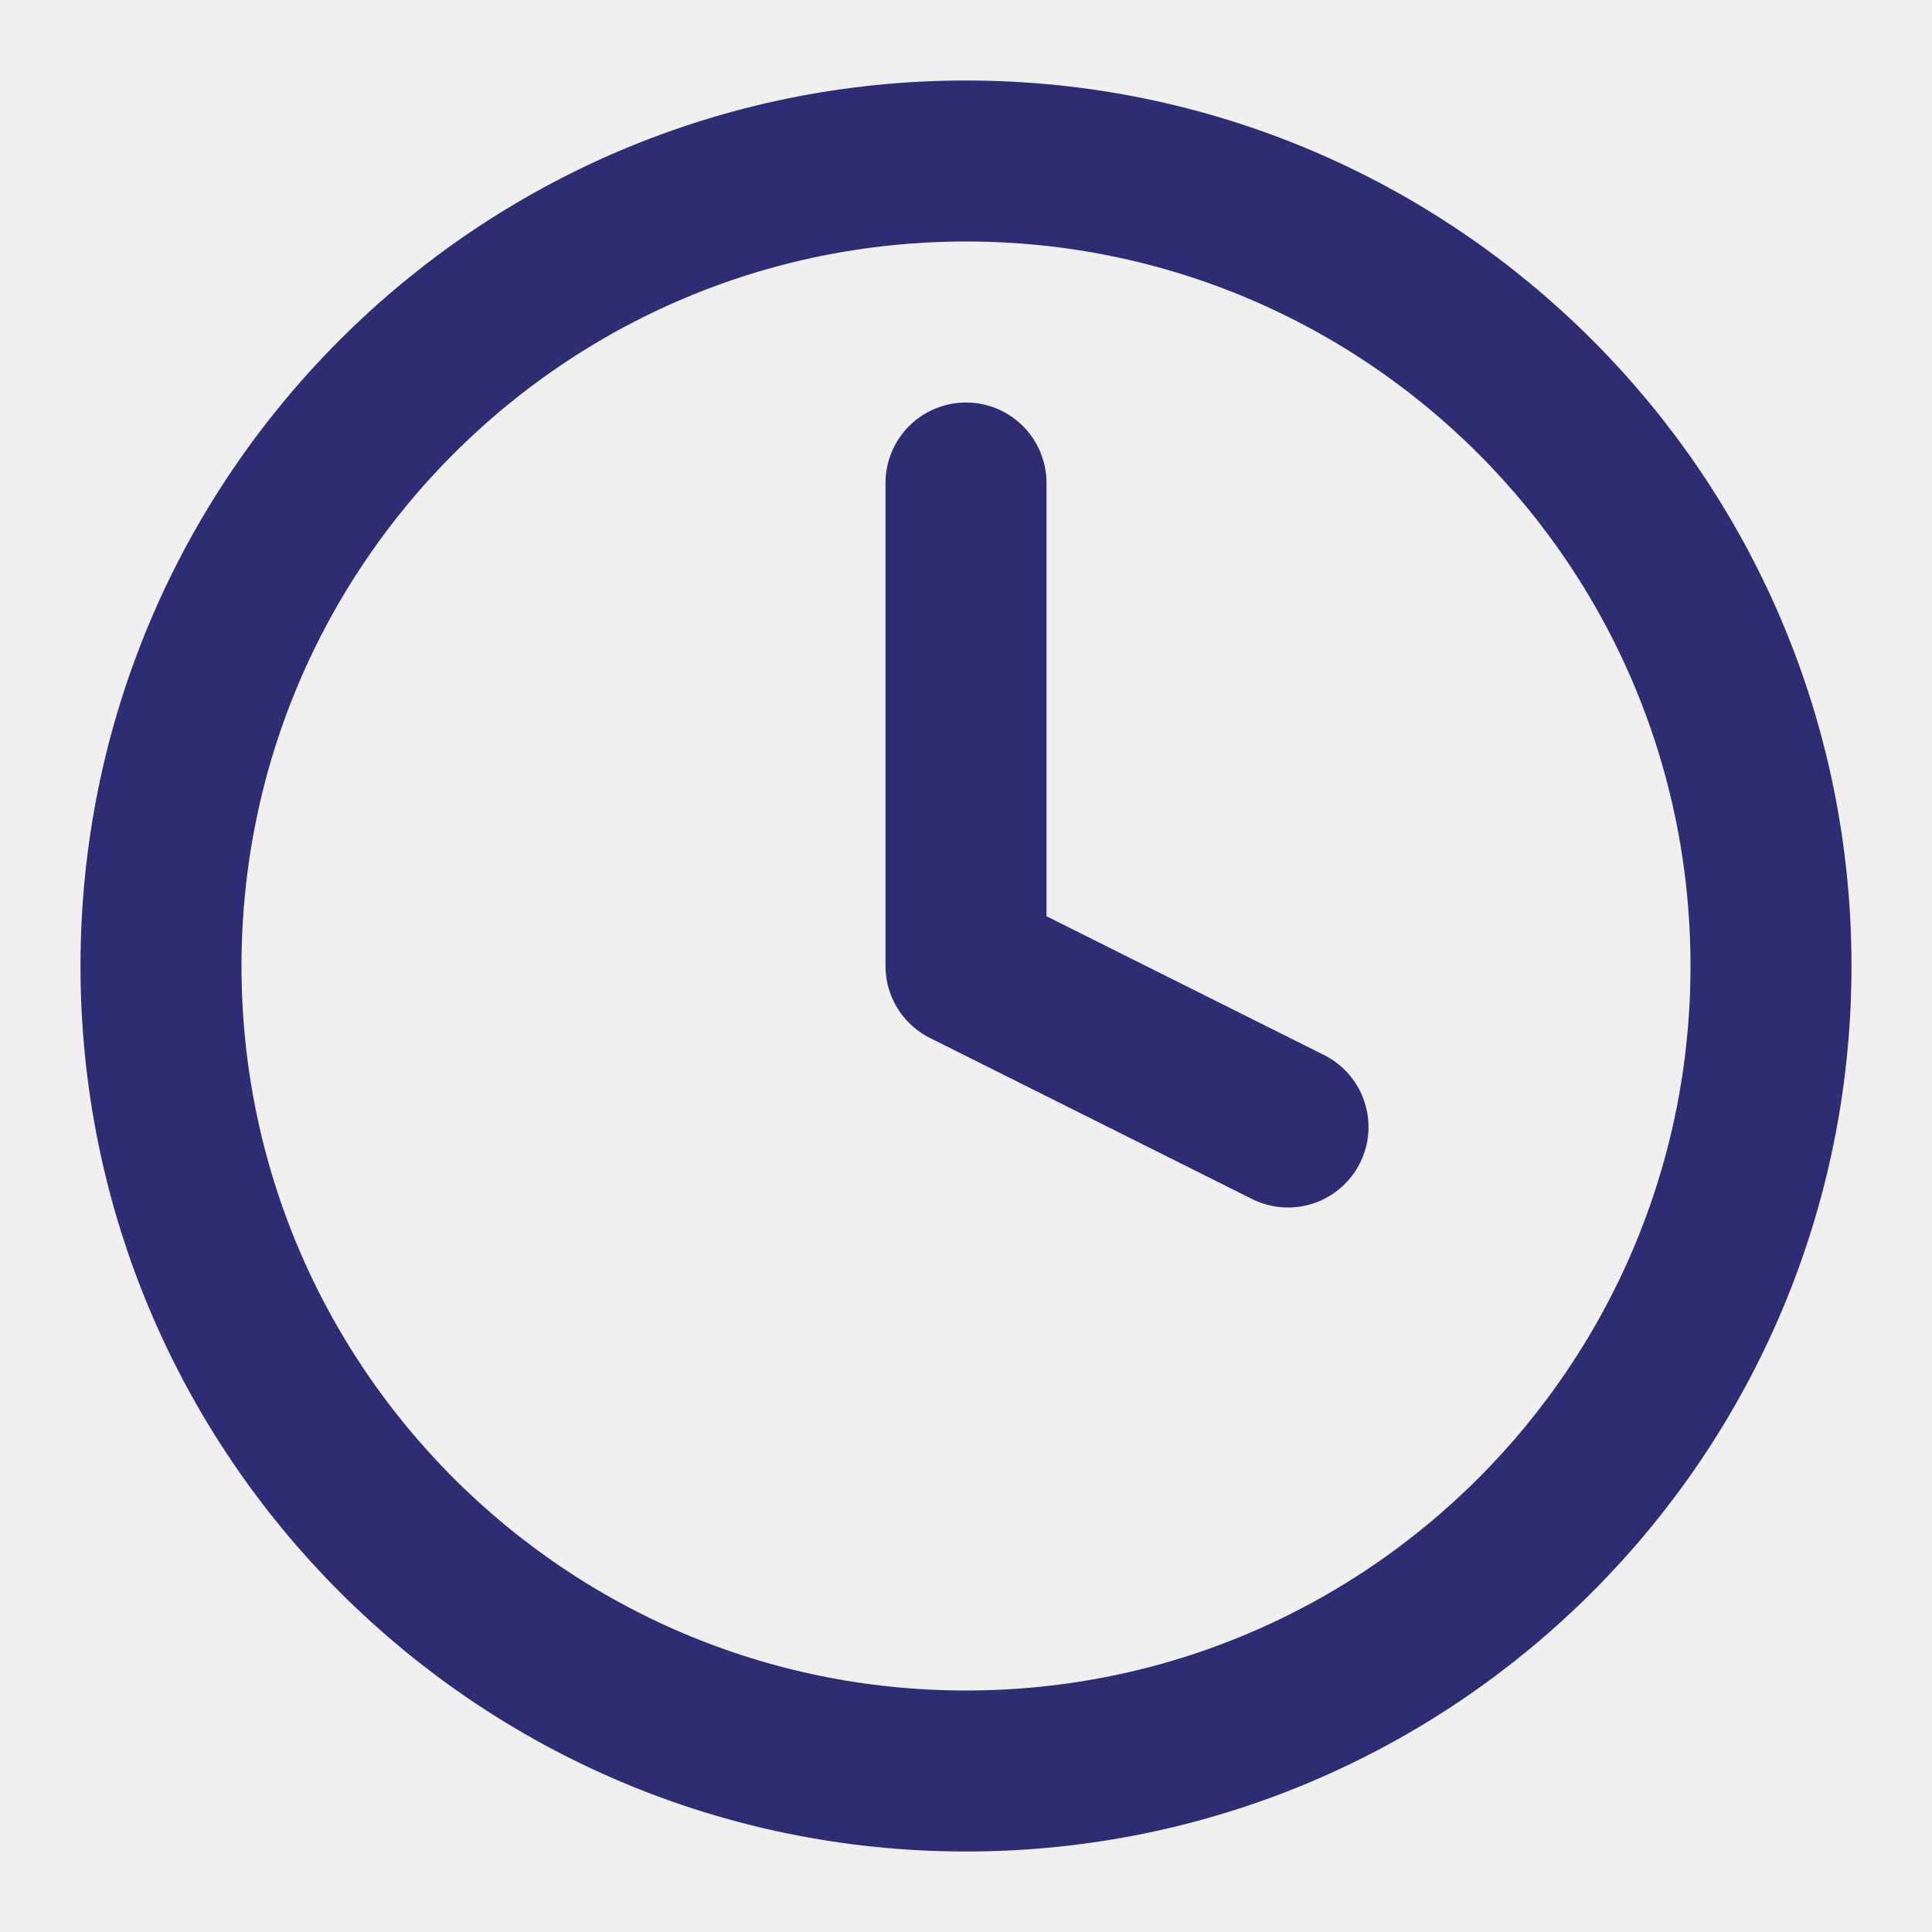
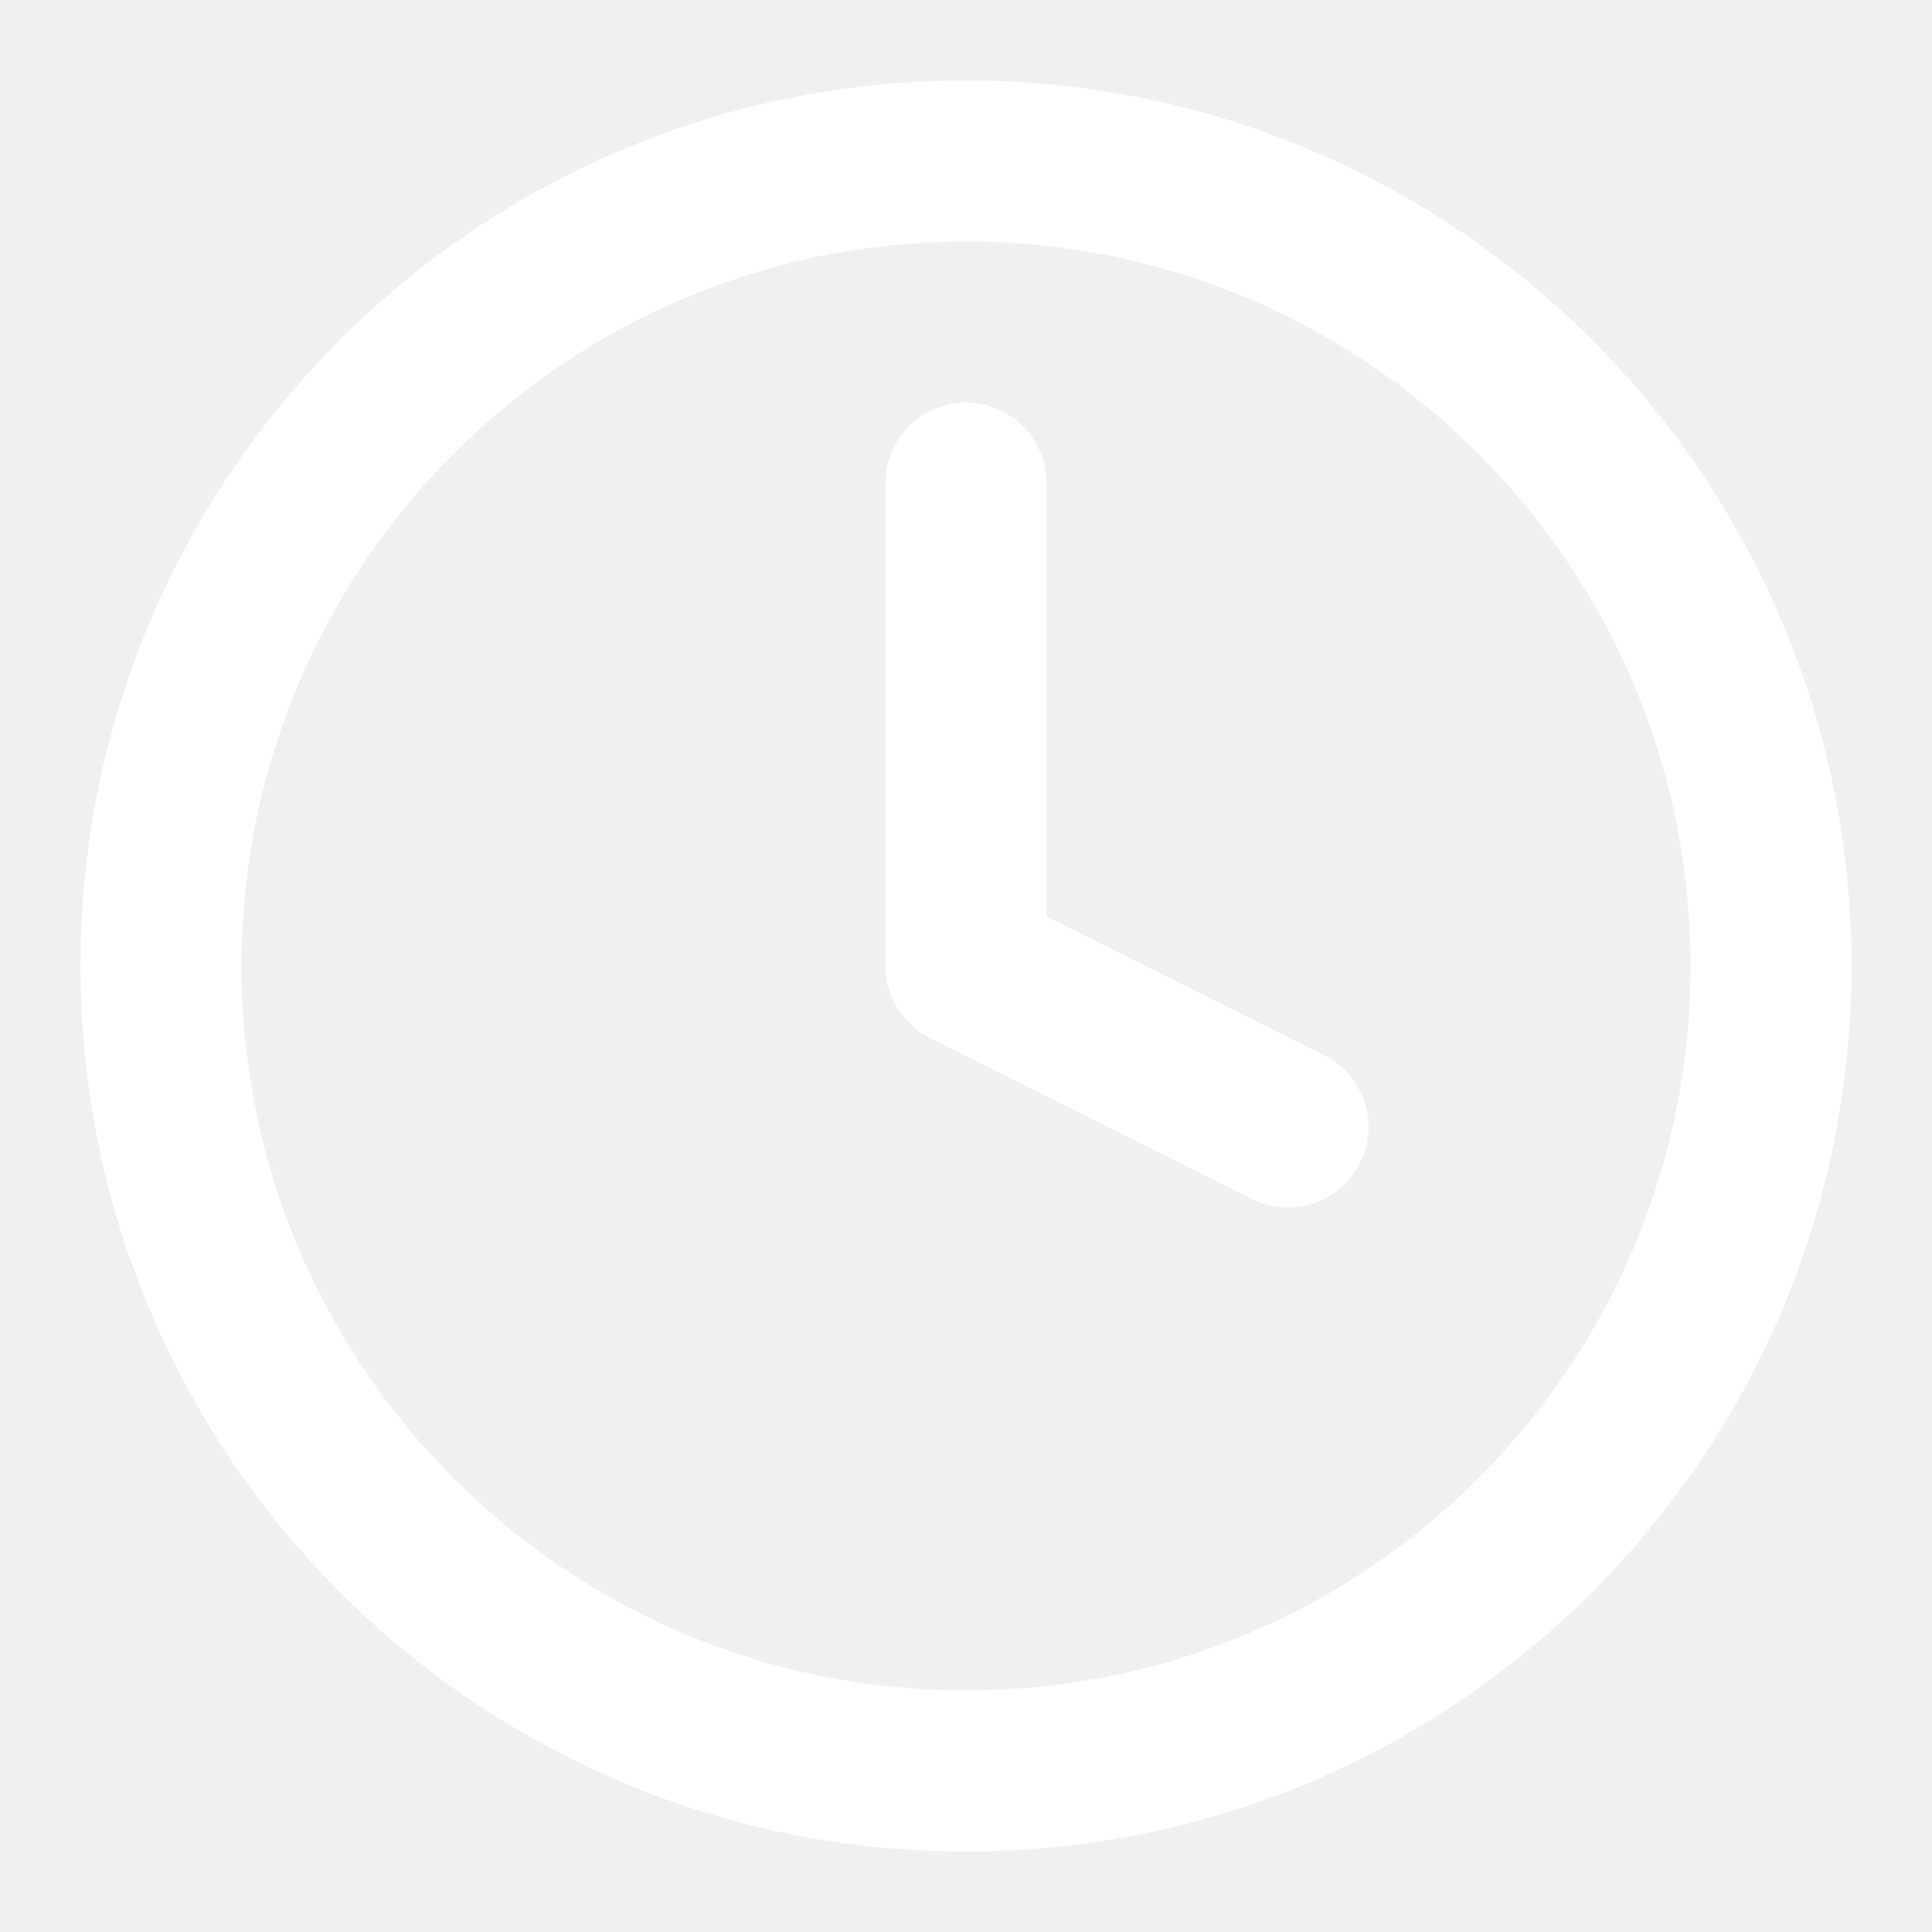
<svg xmlns="http://www.w3.org/2000/svg" width="24" height="24" viewBox="0 0 24 24" fill="none">
-   <path d="M12 22C17.523 22 22 17.523 22 12C22 6.477 17.523 2 12 2C6.477 2 2 6.477 2 12C2 17.523 6.477 22 12 22Z" stroke="#2E2C72" stroke-width="2" stroke-linecap="round" stroke-linejoin="round" />
-   <path d="M12 6V12L16 14" stroke="#2E2C72" stroke-width="2" stroke-linecap="round" stroke-linejoin="round" />
+   <path d="M12 22C17.523 22 22 17.523 22 12C22 6.477 17.523 2 12 2C6.477 2 2 6.477 2 12C2 17.523 6.477 22 12 22Z" stroke="white" stroke-width="2" stroke-linecap="round" stroke-linejoin="round" />
+   <path d="M12 6V12L16 14" stroke="white" stroke-width="2" stroke-linecap="round" stroke-linejoin="round" />
</svg>
